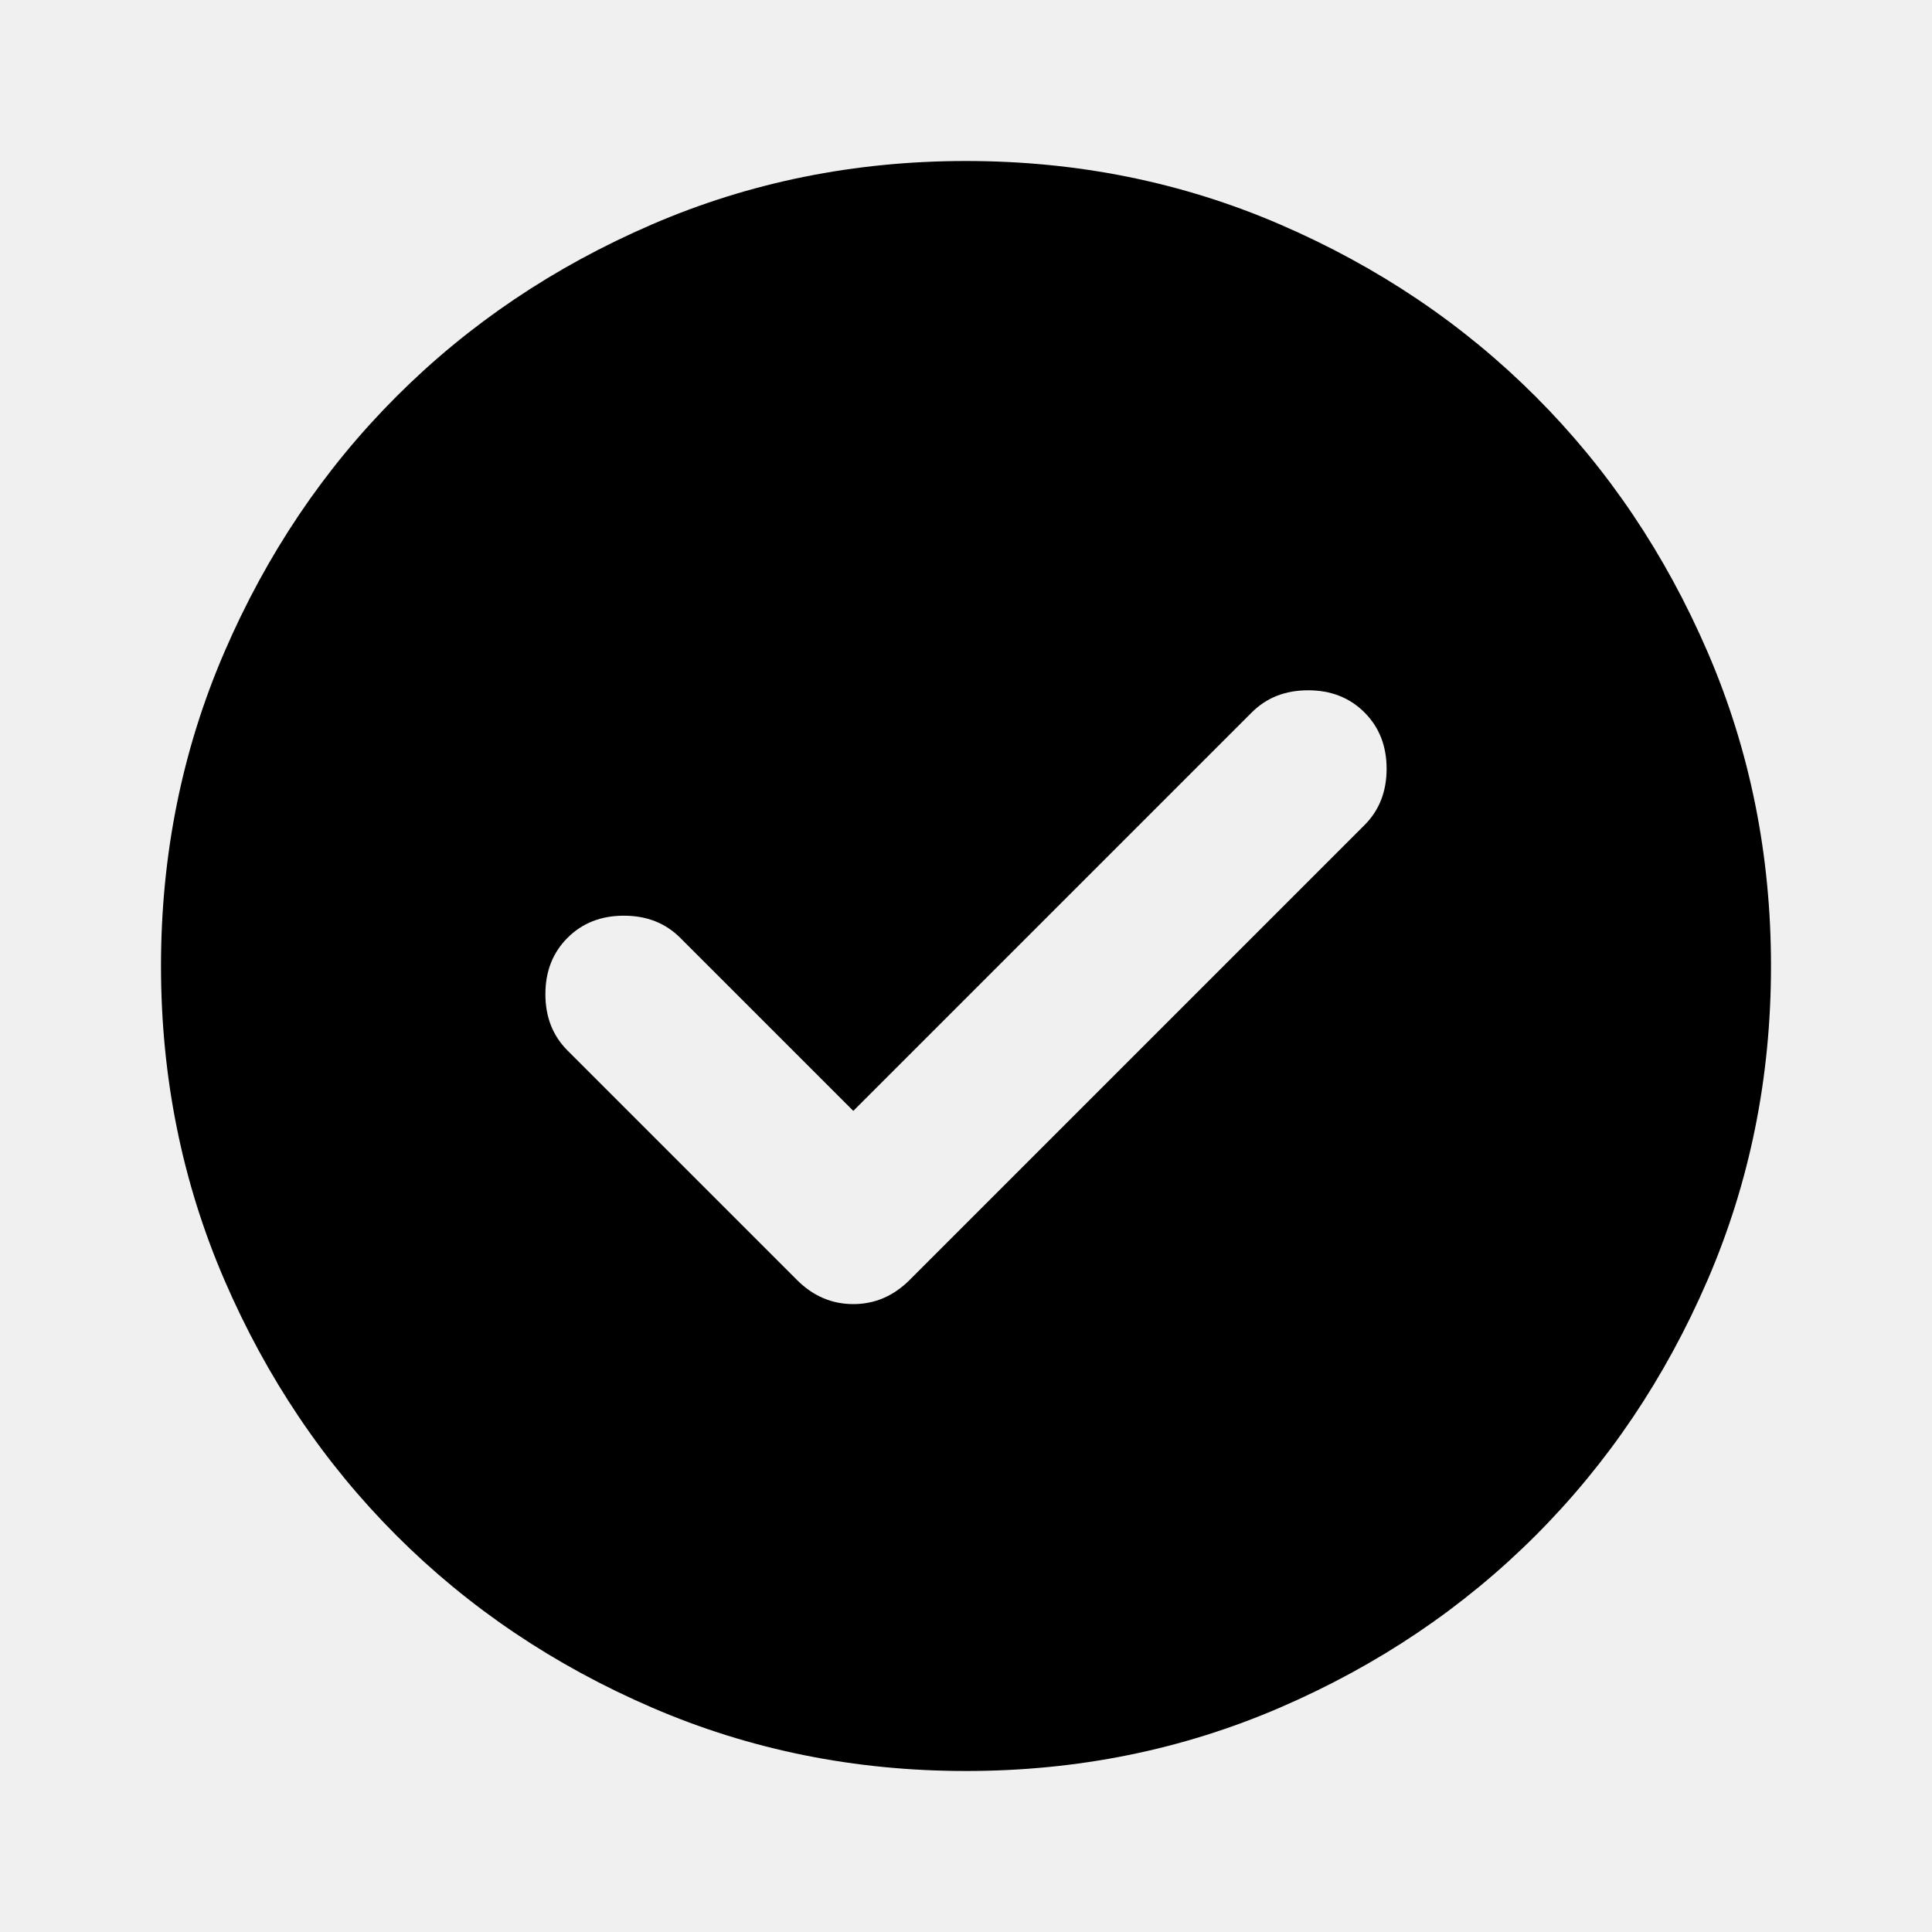
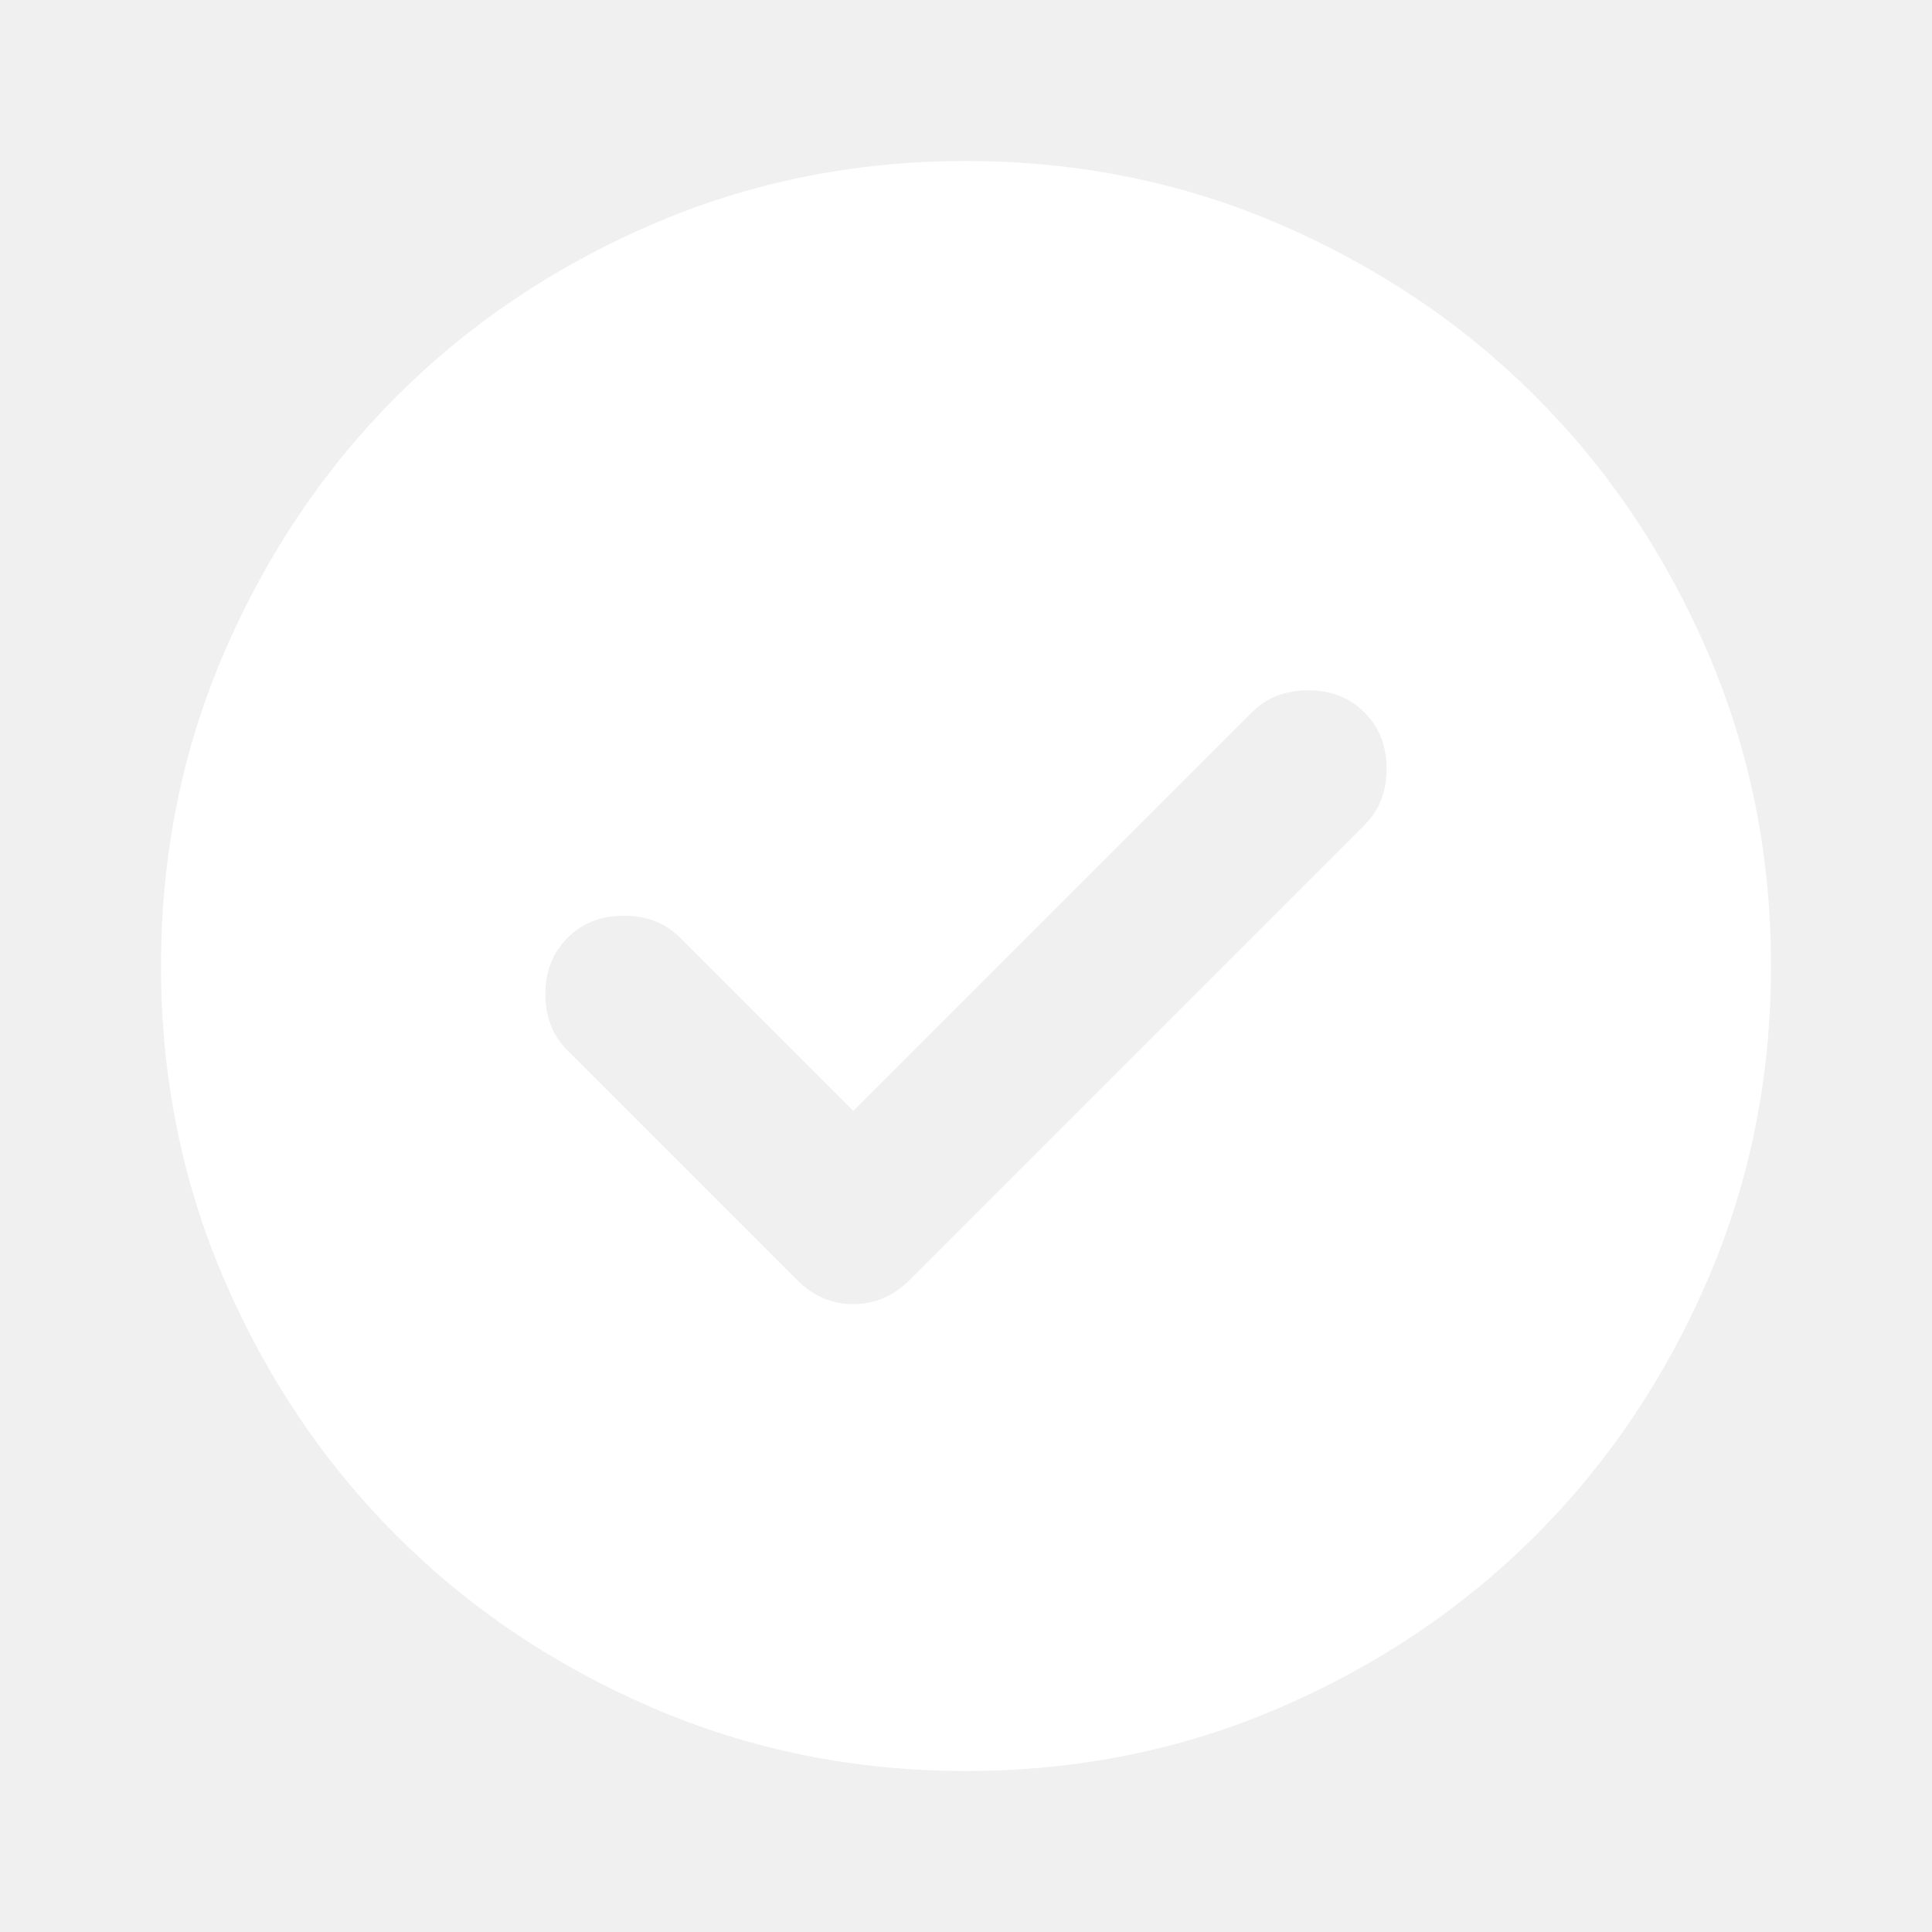
- <svg xmlns="http://www.w3.org/2000/svg" height="24" viewBox="0 -960 960 960" width="24">
-   <path d="m424-408-86-86q-11-11-28-11t-28 11q-11 11-11 28t11 28l114 114q12 12 28 12t28-12l226-226q11-11 11-28t-11-28q-11-11-28-11t-28 11L424-408Zm56 328q-83 0-156-31.5T197-197q-54-54-85.5-127T80-480q0-83 31.5-156T197-763q54-54 127-85.5T480-880q83 0 156 31.5T763-763q54 54 85.5 127T880-480q0 83-31.5 156T763-197q-54 54-127 85.5T480-80Z" />
+ <svg xmlns="http://www.w3.org/2000/svg" fill="#FFFFFF" height="24" viewBox="0 -960 960 960" width="24">
+   <path fill="#FFFFFF" d="m424-408-86-86q-11-11-28-11t-28 11q-11 11-11 28t11 28l114 114q12 12 28 12t28-12l226-226q11-11 11-28t-11-28q-11-11-28-11t-28 11L424-408Zm56 328q-83 0-156-31.5T197-197q-54-54-85.5-127T80-480q0-83 31.5-156T197-763q54-54 127-85.5T480-880q83 0 156 31.5T763-763q54 54 85.5 127T880-480q0 83-31.5 156T763-197q-54 54-127 85.5T480-80Z" />
</svg>
